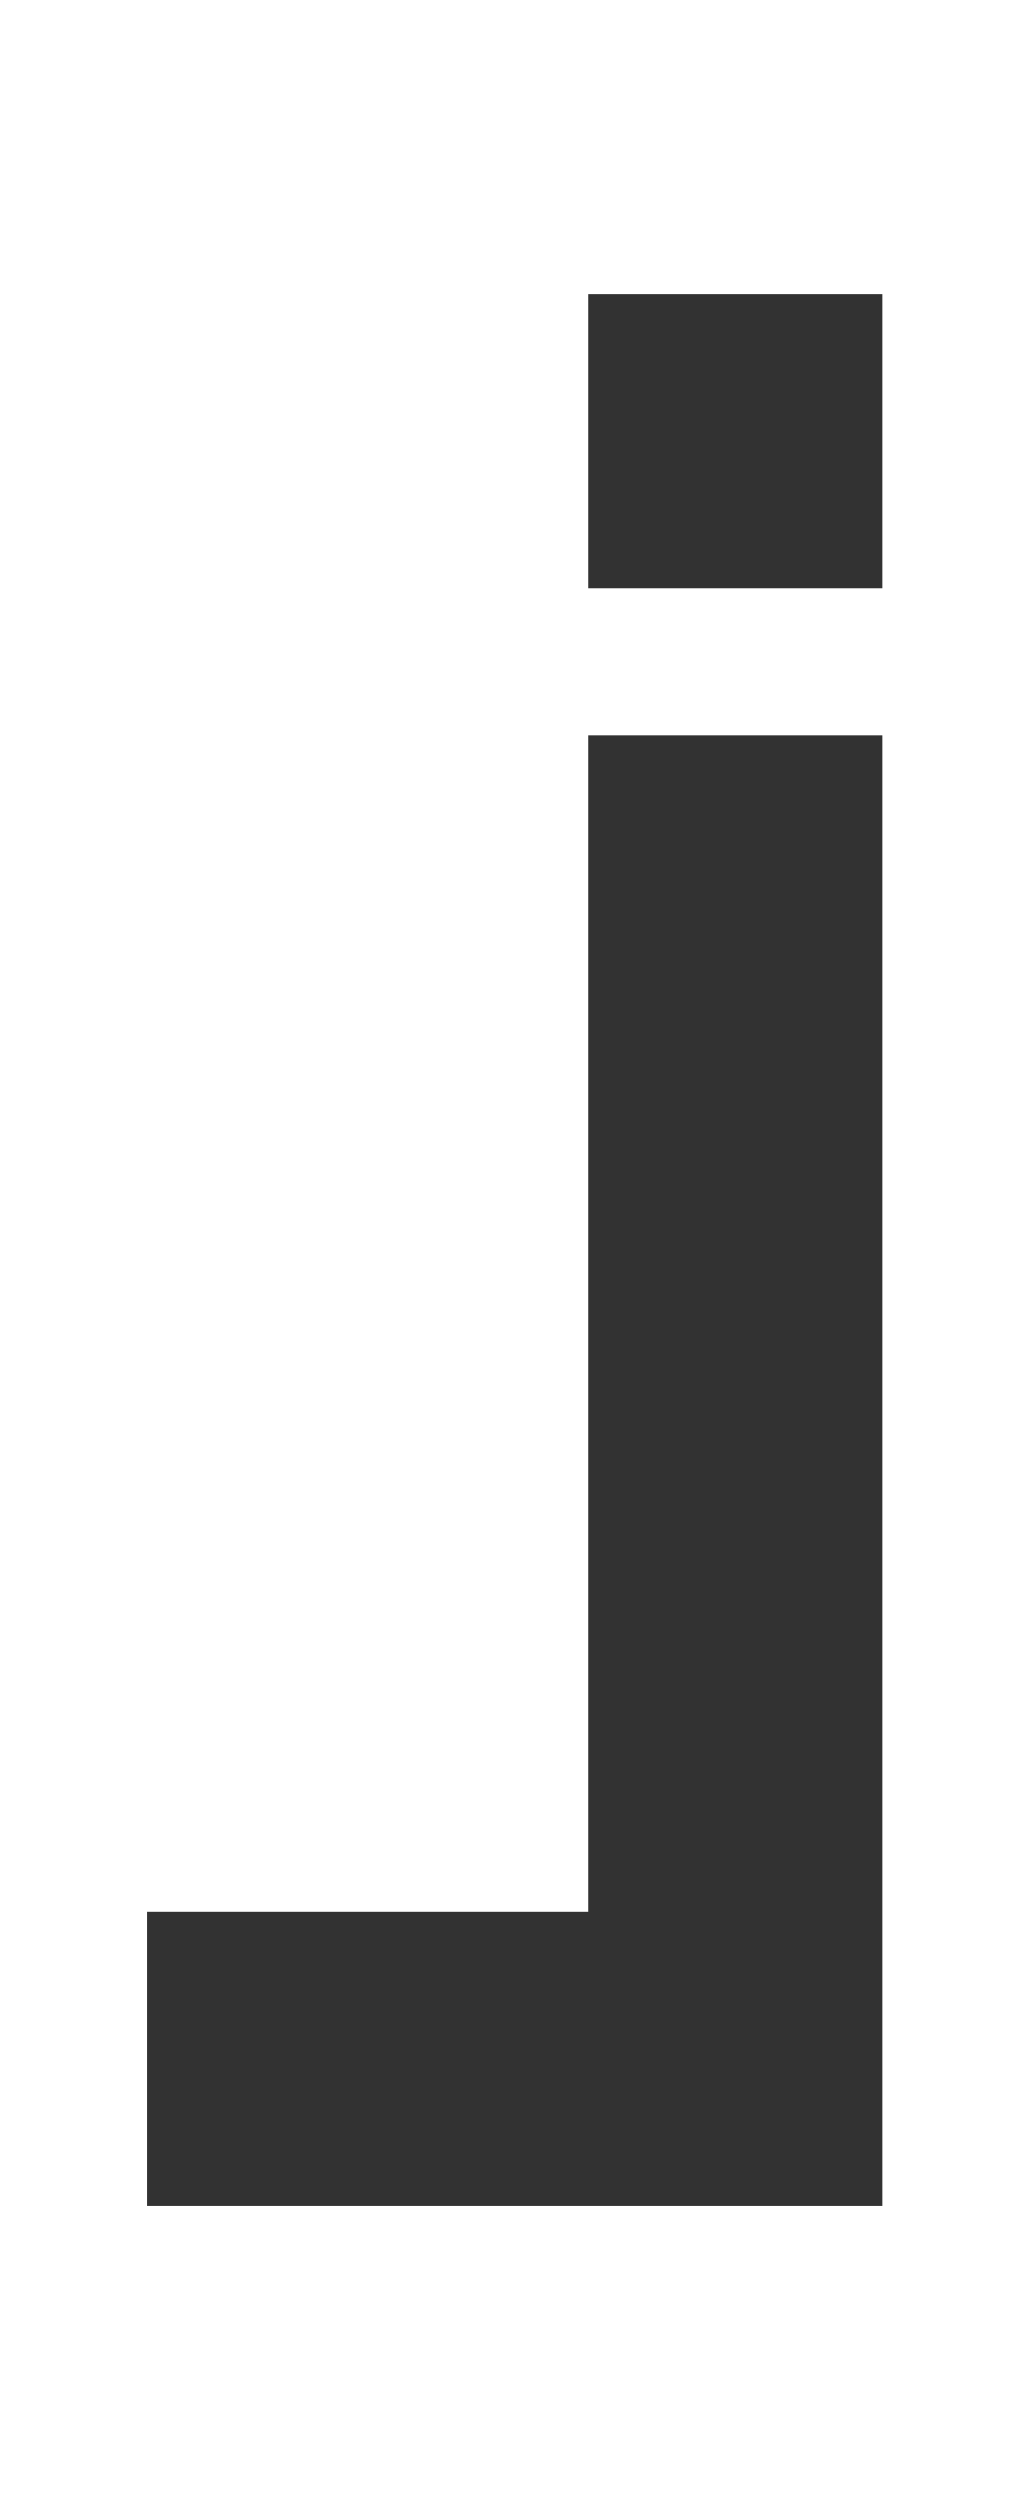
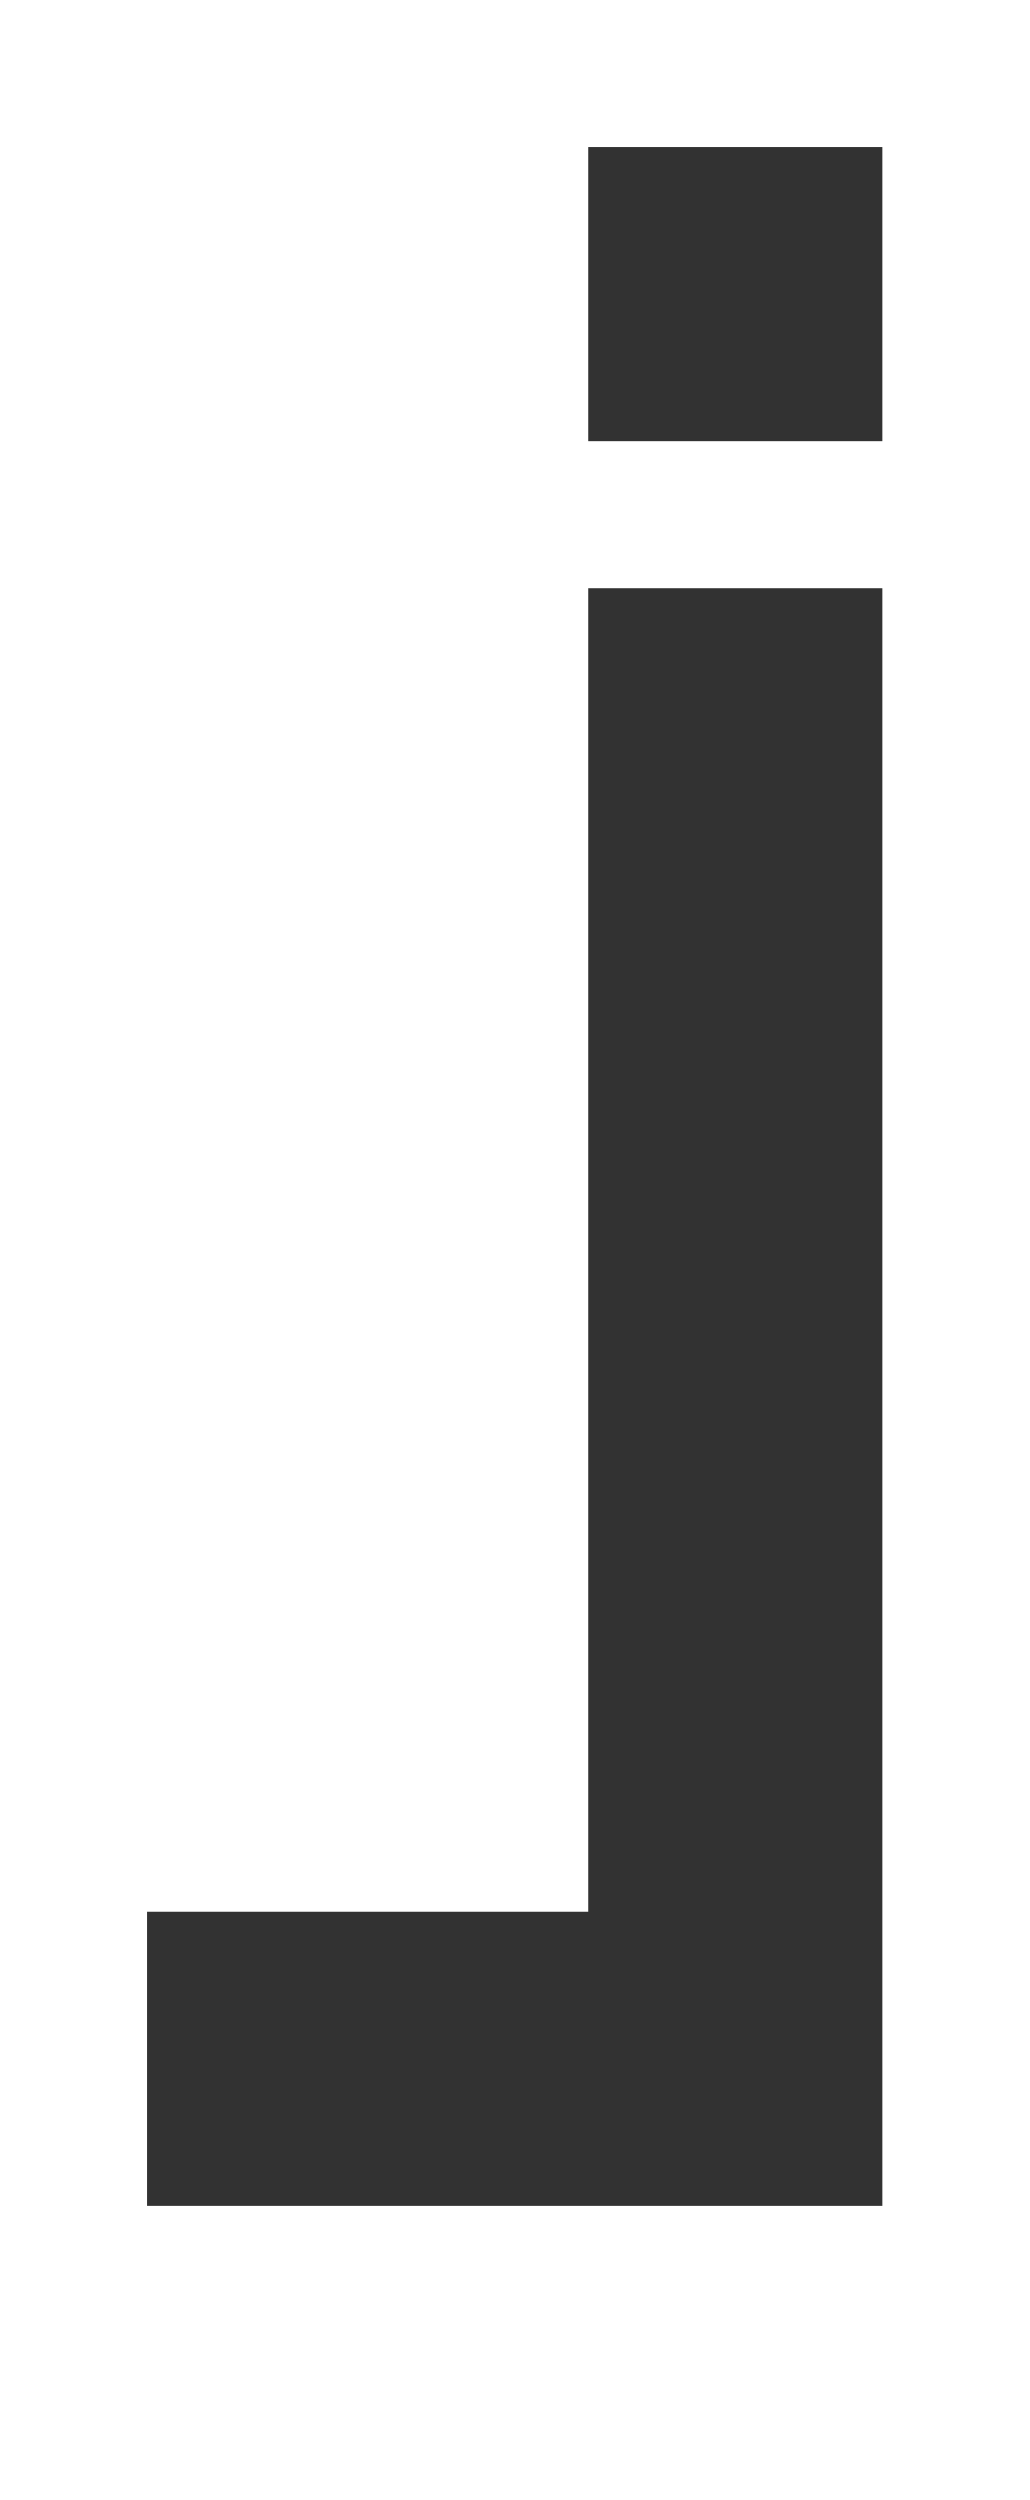
<svg xmlns="http://www.w3.org/2000/svg" width="112" height="272" viewBox="0 0 29.633 71.967" version="1.1" id="svg1">
  <defs id="defs1" />
  <g id="layer1">
-     <path id="path18" style="fill-opacity:0.804;stroke-width:0.496" d="m 16.933,8.467 c 0,2.822 0,5.644 0,8.467 2.822,0 5.644,0 8.467,0 0,-2.822 0,-5.644 0,-8.467 -2.822,0 -5.644,0 -8.467,0 z m 0,12.7 c 0,11.289 0,22.578 0,33.867 -4.233,0 -8.467,0 -12.7,0 0,2.822 0,5.644 0,8.467 7.056,0 14.111,0 21.167,0 0,-14.111 0,-28.222 0,-42.333 -2.822,0 -5.644,0 -8.467,0 z" />
+     <path id="path18" style="fill-opacity:0.804;stroke-width:0.496" d="M 16.933,4.233 V 12.7 h 8.467 V 4.233 Z m 0,12.7 -4e-6,38.1 H 4.233 V 63.5 H 25.4 l 4e-6,-46.567 z" />
  </g>
</svg>
